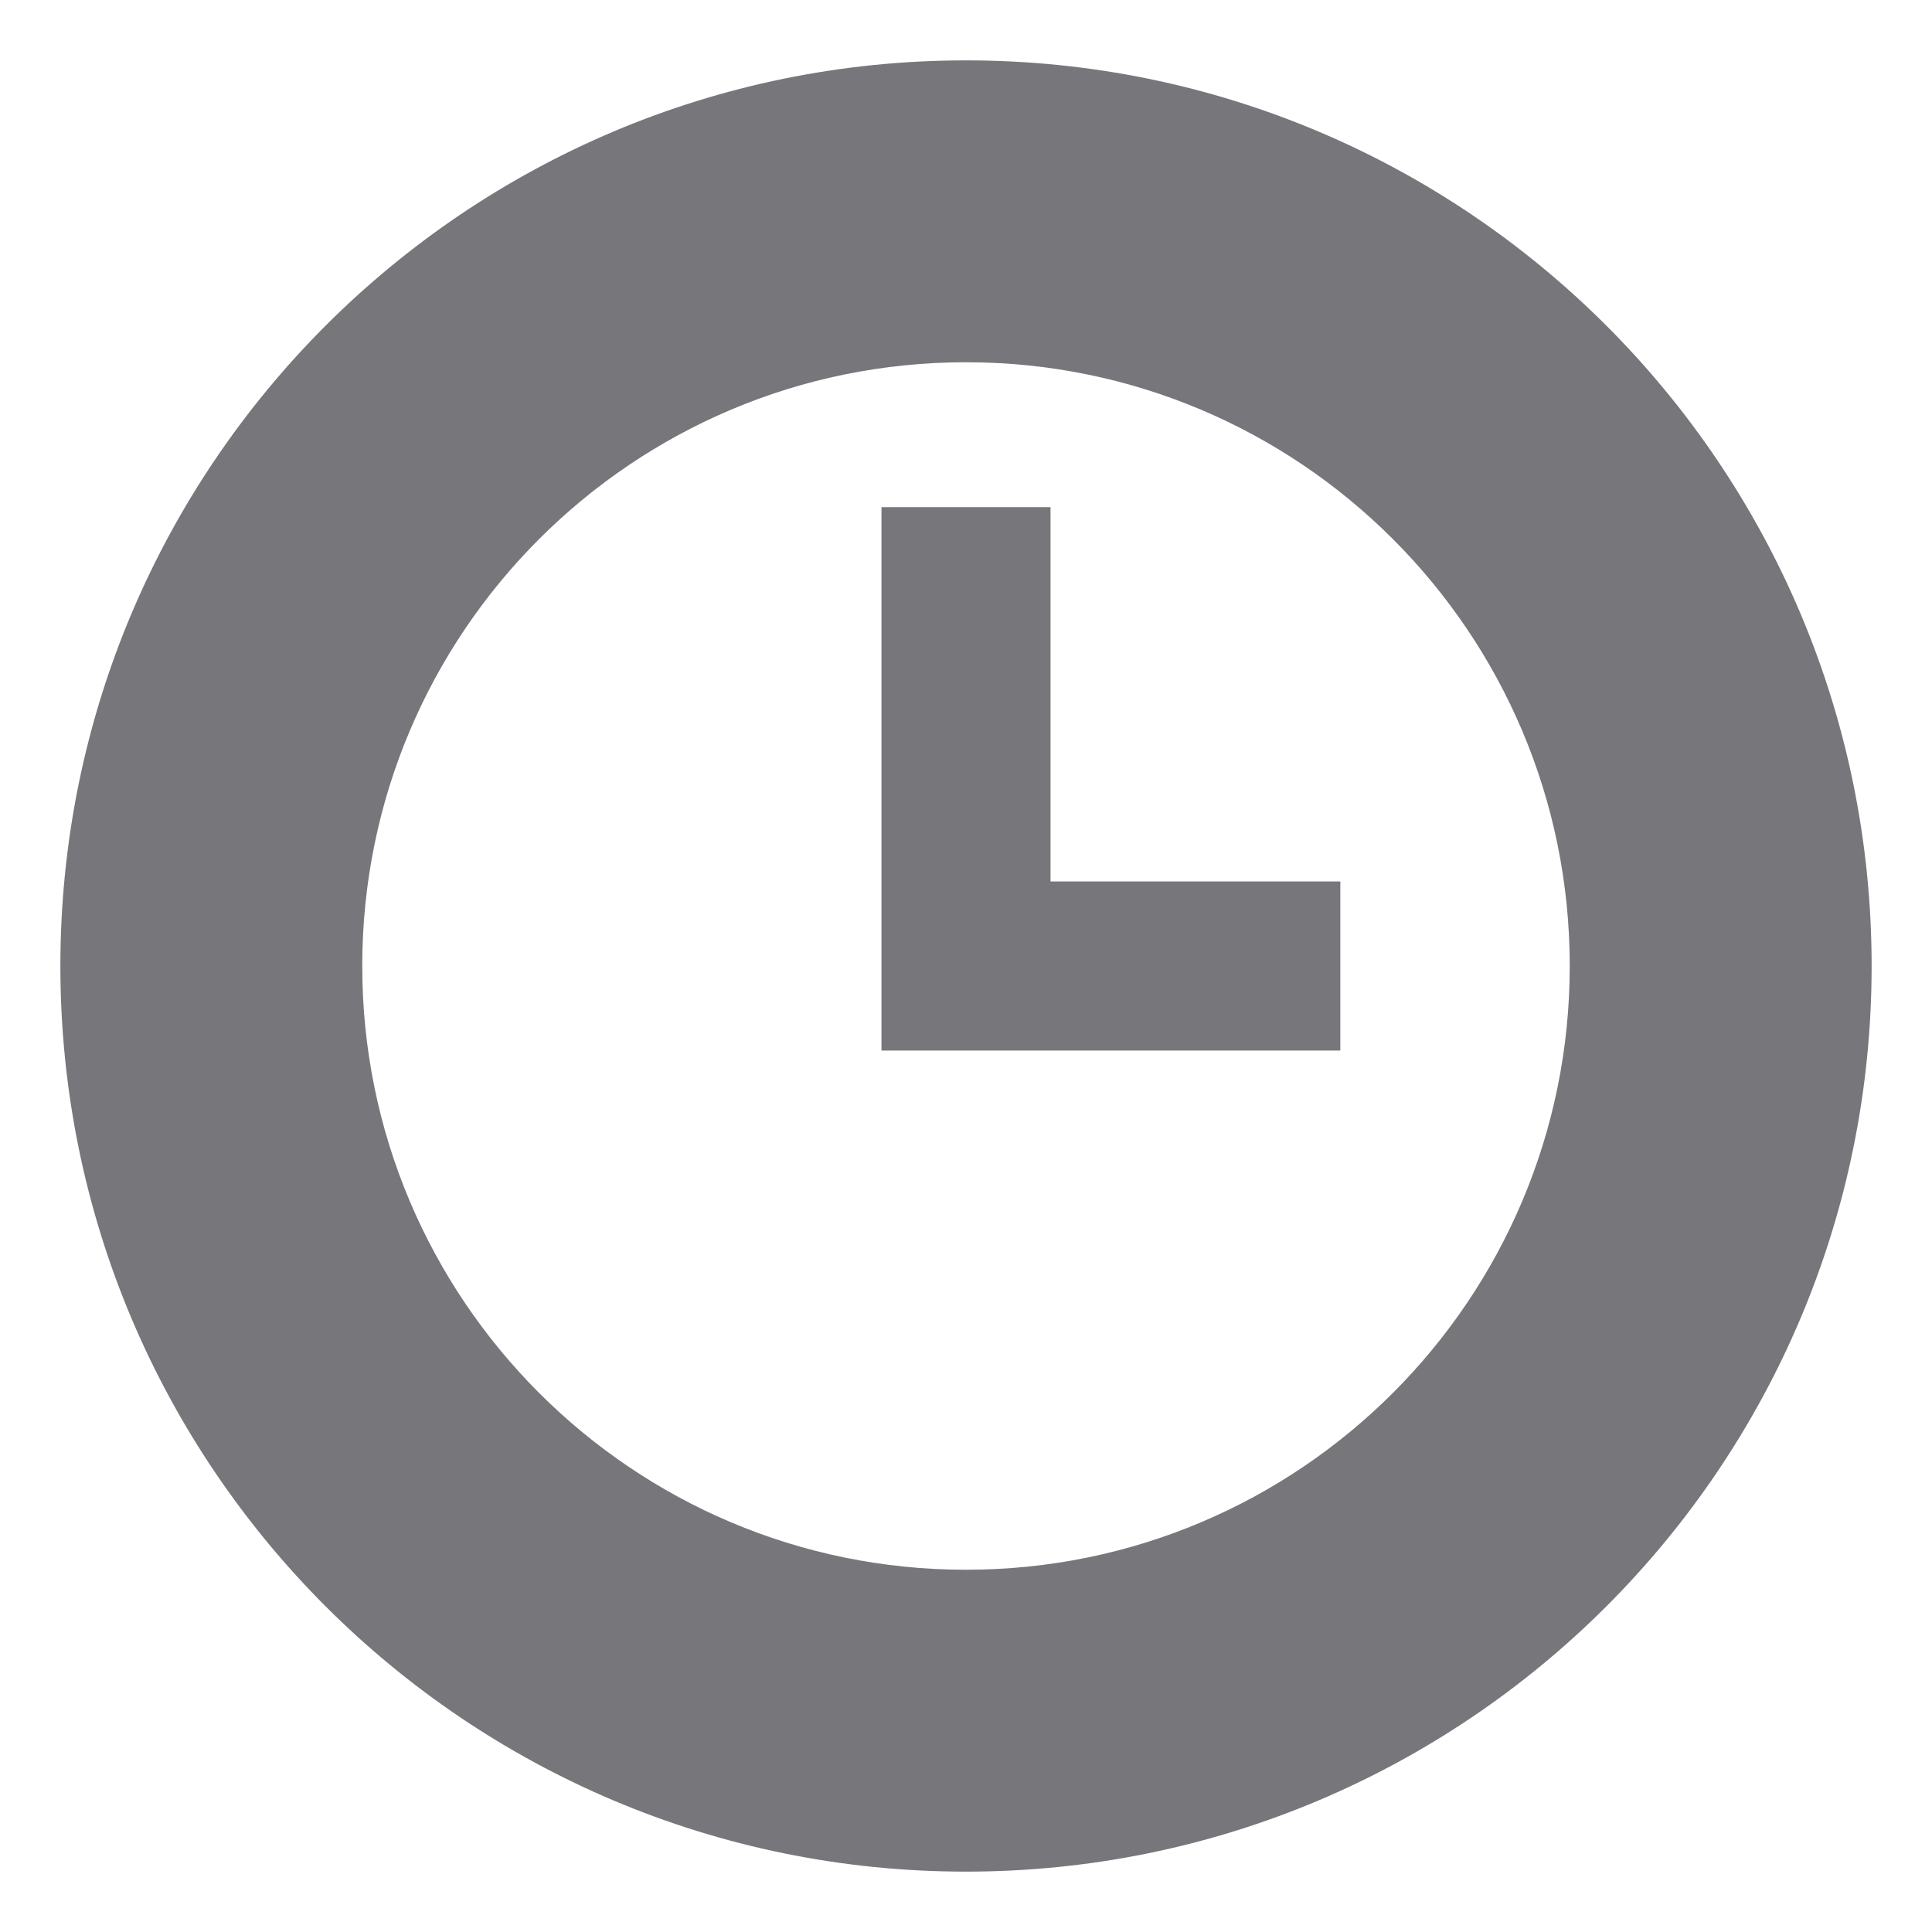
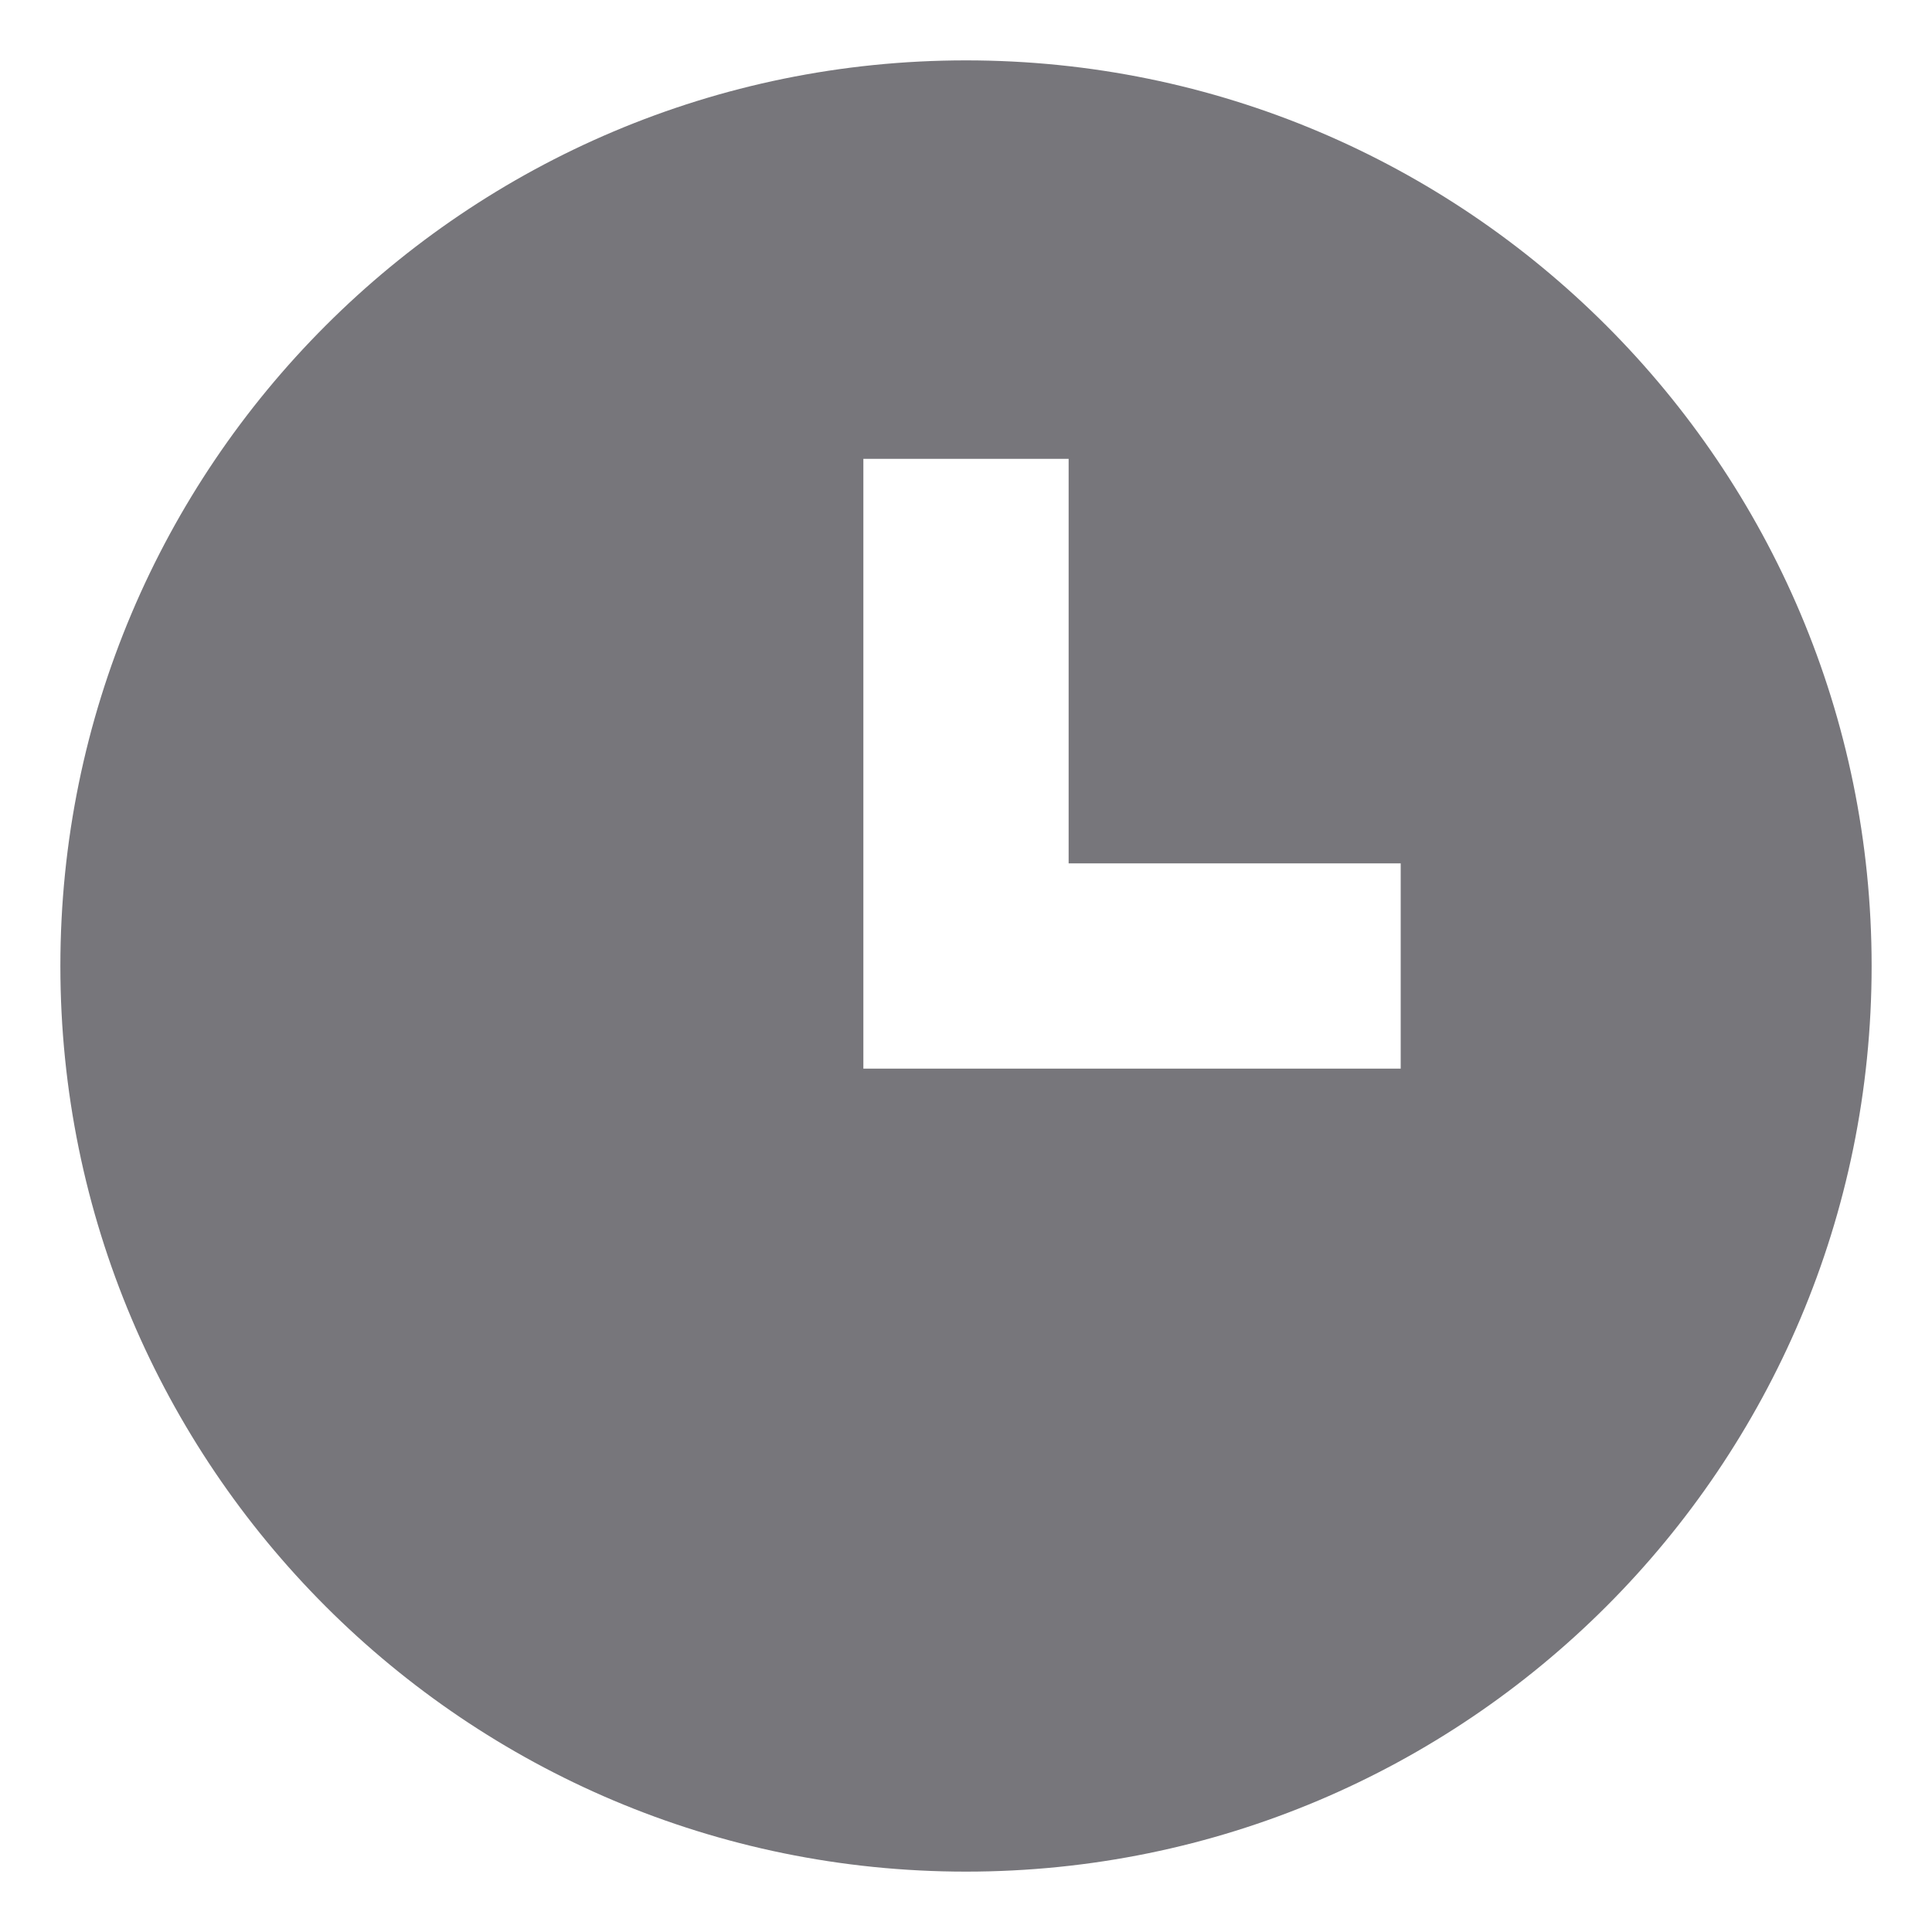
<svg xmlns="http://www.w3.org/2000/svg" width="16" height="16" viewBox="0 0 16 16">
-   <path fill="#77767b" fill-rule="evenodd" d="M0.5,8 A7.5,7.5 0 1 1 15.5,8 A7.5,7.5 0 1 1 0.5,8 Z M3,8 A5,5 0 1 1 13,8 A5,5 0 1 1 3,8 Z M7.3,4.2 L8.7,4.2 L8.7,7.3 L11.1,7.3 L11.1,8.7 L7.3,8.7 Z" />
+   <path fill="#77767b" fill-rule="evenodd" d="M0.5,8 A7.5,7.5 0 1 1 15.5,8 A7.5,7.5 0 1 1 0.5,8 Z M7.15,3.8 L8.85,3.8 L8.85,7.15 L11.6,7.15 L11.6,8.85 L7.15,8.85 Z" />
</svg>
